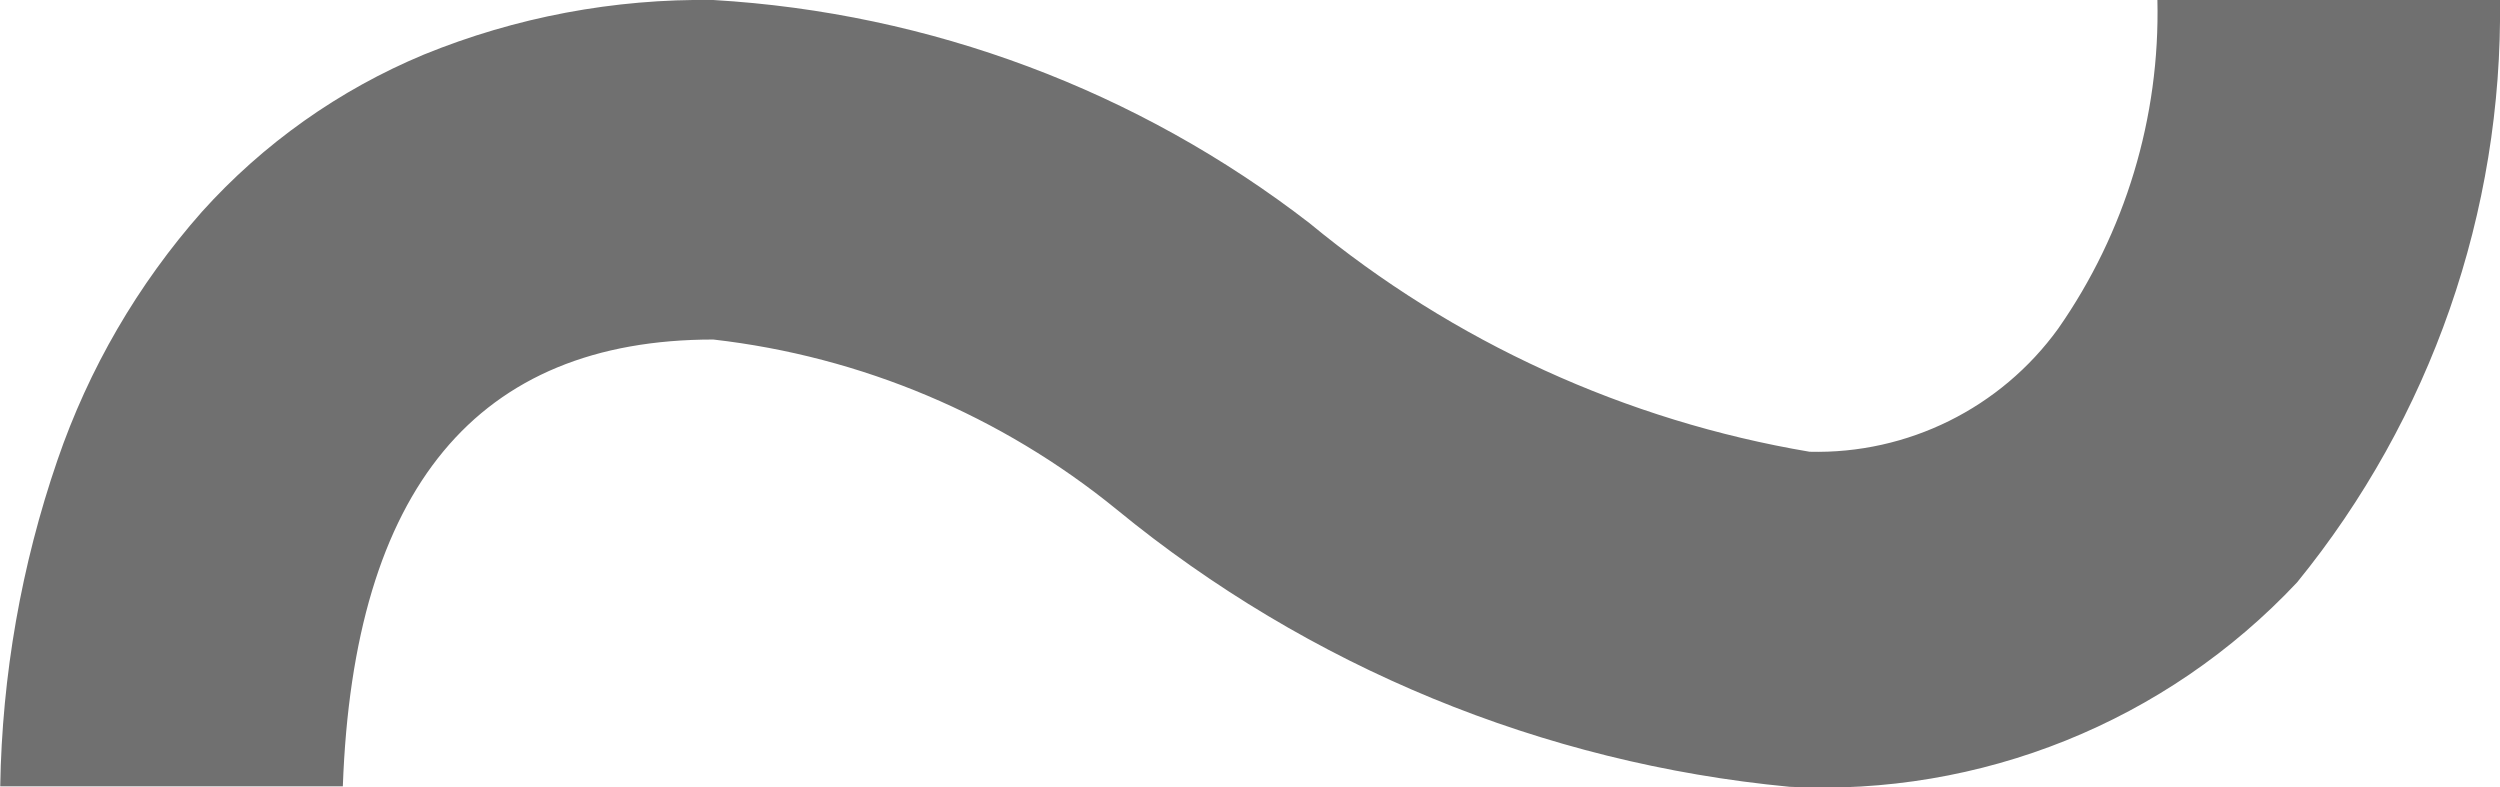
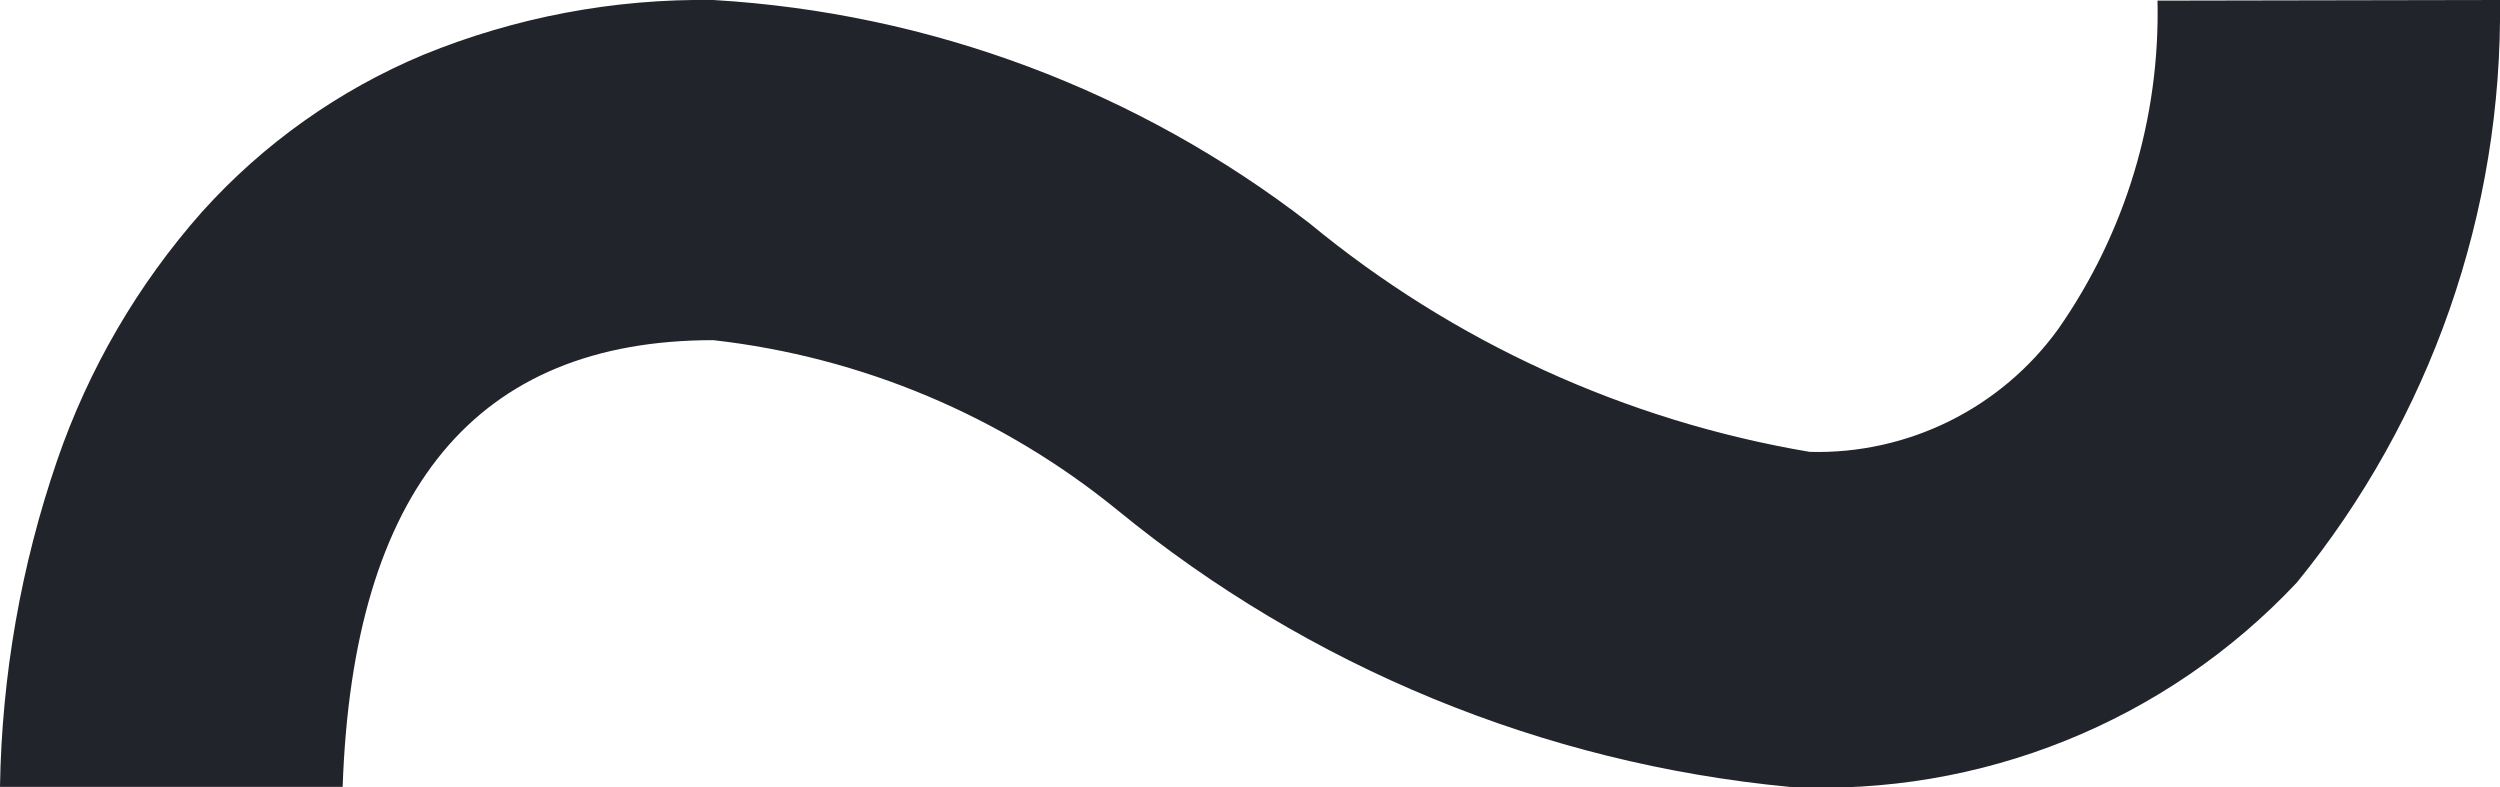
- <svg xmlns="http://www.w3.org/2000/svg" width="10.581" height="3.33" viewBox="0 0 10.581 3.33">
-   <defs>
-     <style>.a{fill:#707070;}</style>
-   </defs>
-   <path class="a" d="M5.07-8.057a3.825,3.825,0,0,1-.859,2.465,2.754,2.754,0,0,1-2.148.865A5.276,5.276,0,0,1-.784-5.9a3.294,3.294,0,0,0-1.708-.72q-1.5,0-1.568,1.891h-1.45a4.469,4.469,0,0,1,.242-1.38A3.112,3.112,0,0,1-4.657-7.16a2.618,2.618,0,0,1,.94-.666,3.123,3.123,0,0,1,1.225-.231,4.564,4.564,0,0,1,2.524.945,4.5,4.5,0,0,0,2.116.967A1.259,1.259,0,0,0,3.2-6.666,2.335,2.335,0,0,0,3.62-8.057Z" transform="translate(5.511 8.057)" />
+ <svg xmlns="http://www.w3.org/2000/svg" width="16" height="5.036" viewBox="0 0 16 5.036">
+   <path d="M10.489-8.057a5.784,5.784,0,0,1-1.3,3.728A4.165,4.165,0,0,1,5.941-3.021a7.978,7.978,0,0,1-4.3-1.771A4.982,4.982,0,0,0-.946-5.88q-2.274,0-2.372,2.859H-5.511a6.757,6.757,0,0,1,.365-2.087A4.706,4.706,0,0,1-4.219-6.7,3.959,3.959,0,0,1-2.8-7.707,4.723,4.723,0,0,1-.946-8.057,6.9,6.9,0,0,1,2.871-6.627a6.811,6.811,0,0,0,3.2,1.462,1.9,1.9,0,0,0,1.592-.788,3.531,3.531,0,0,0,.634-2.1Z" transform="translate(5.511 8.057)" fill="#22242b" />
</svg>
